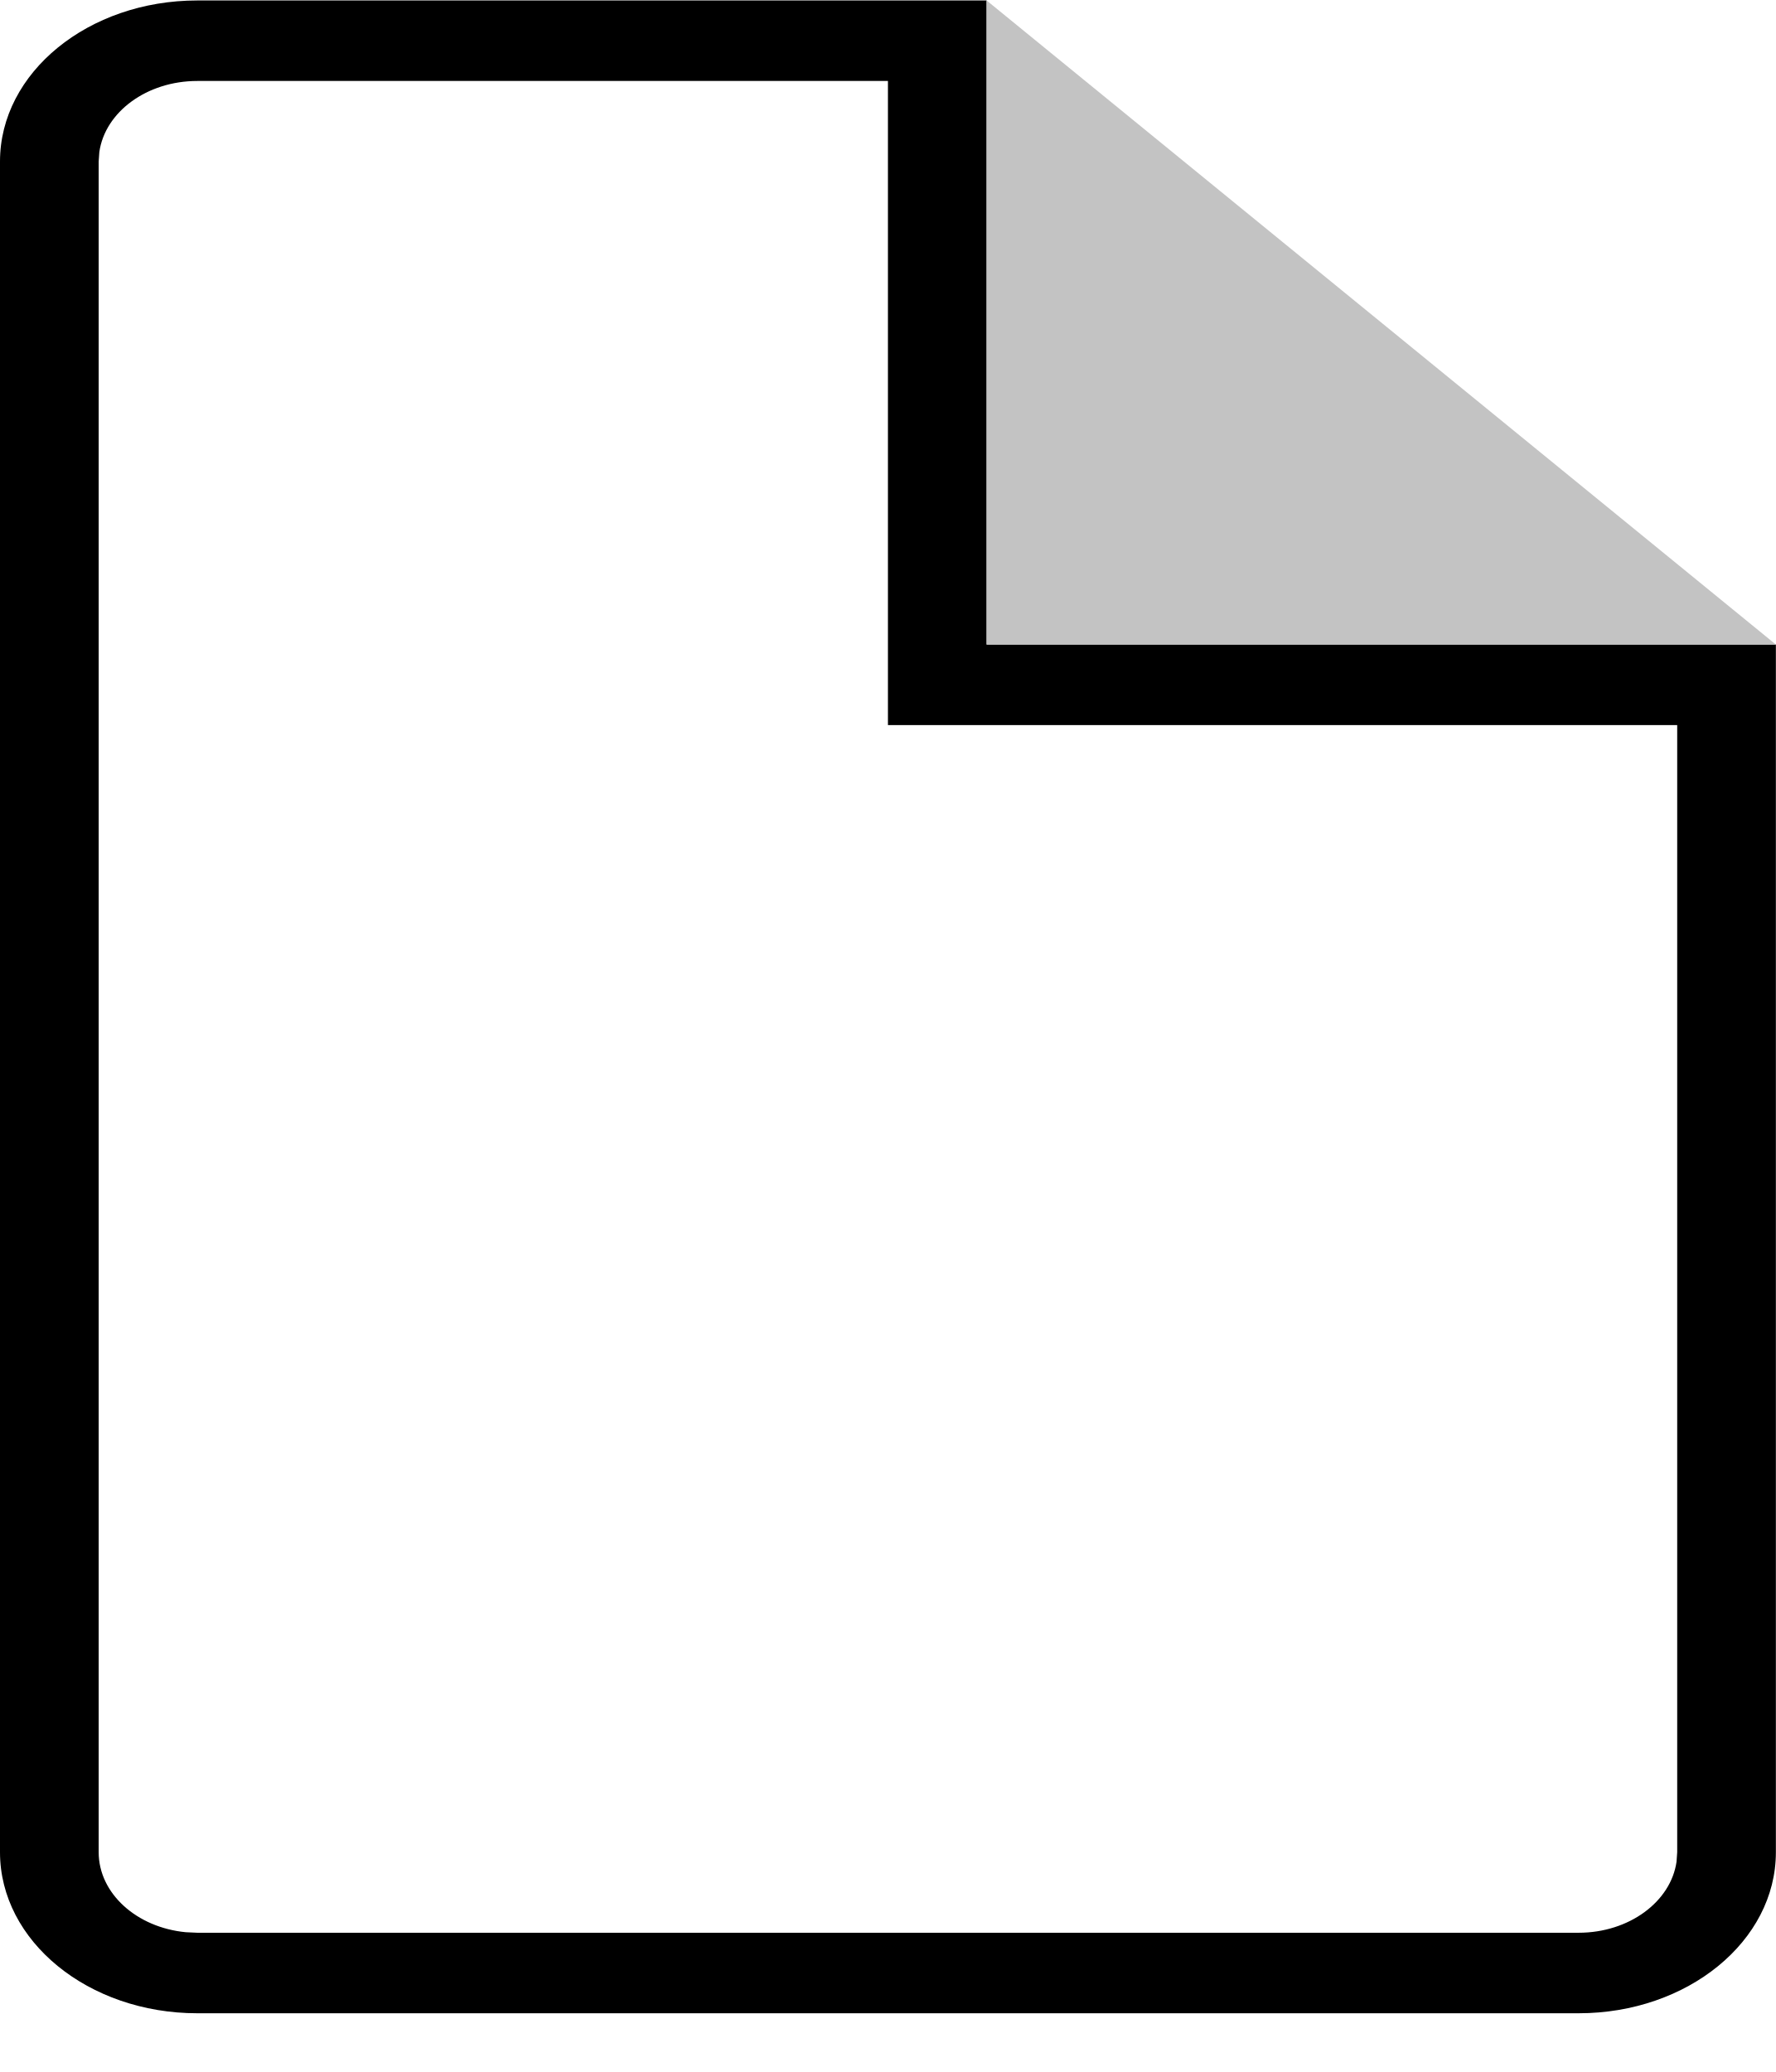
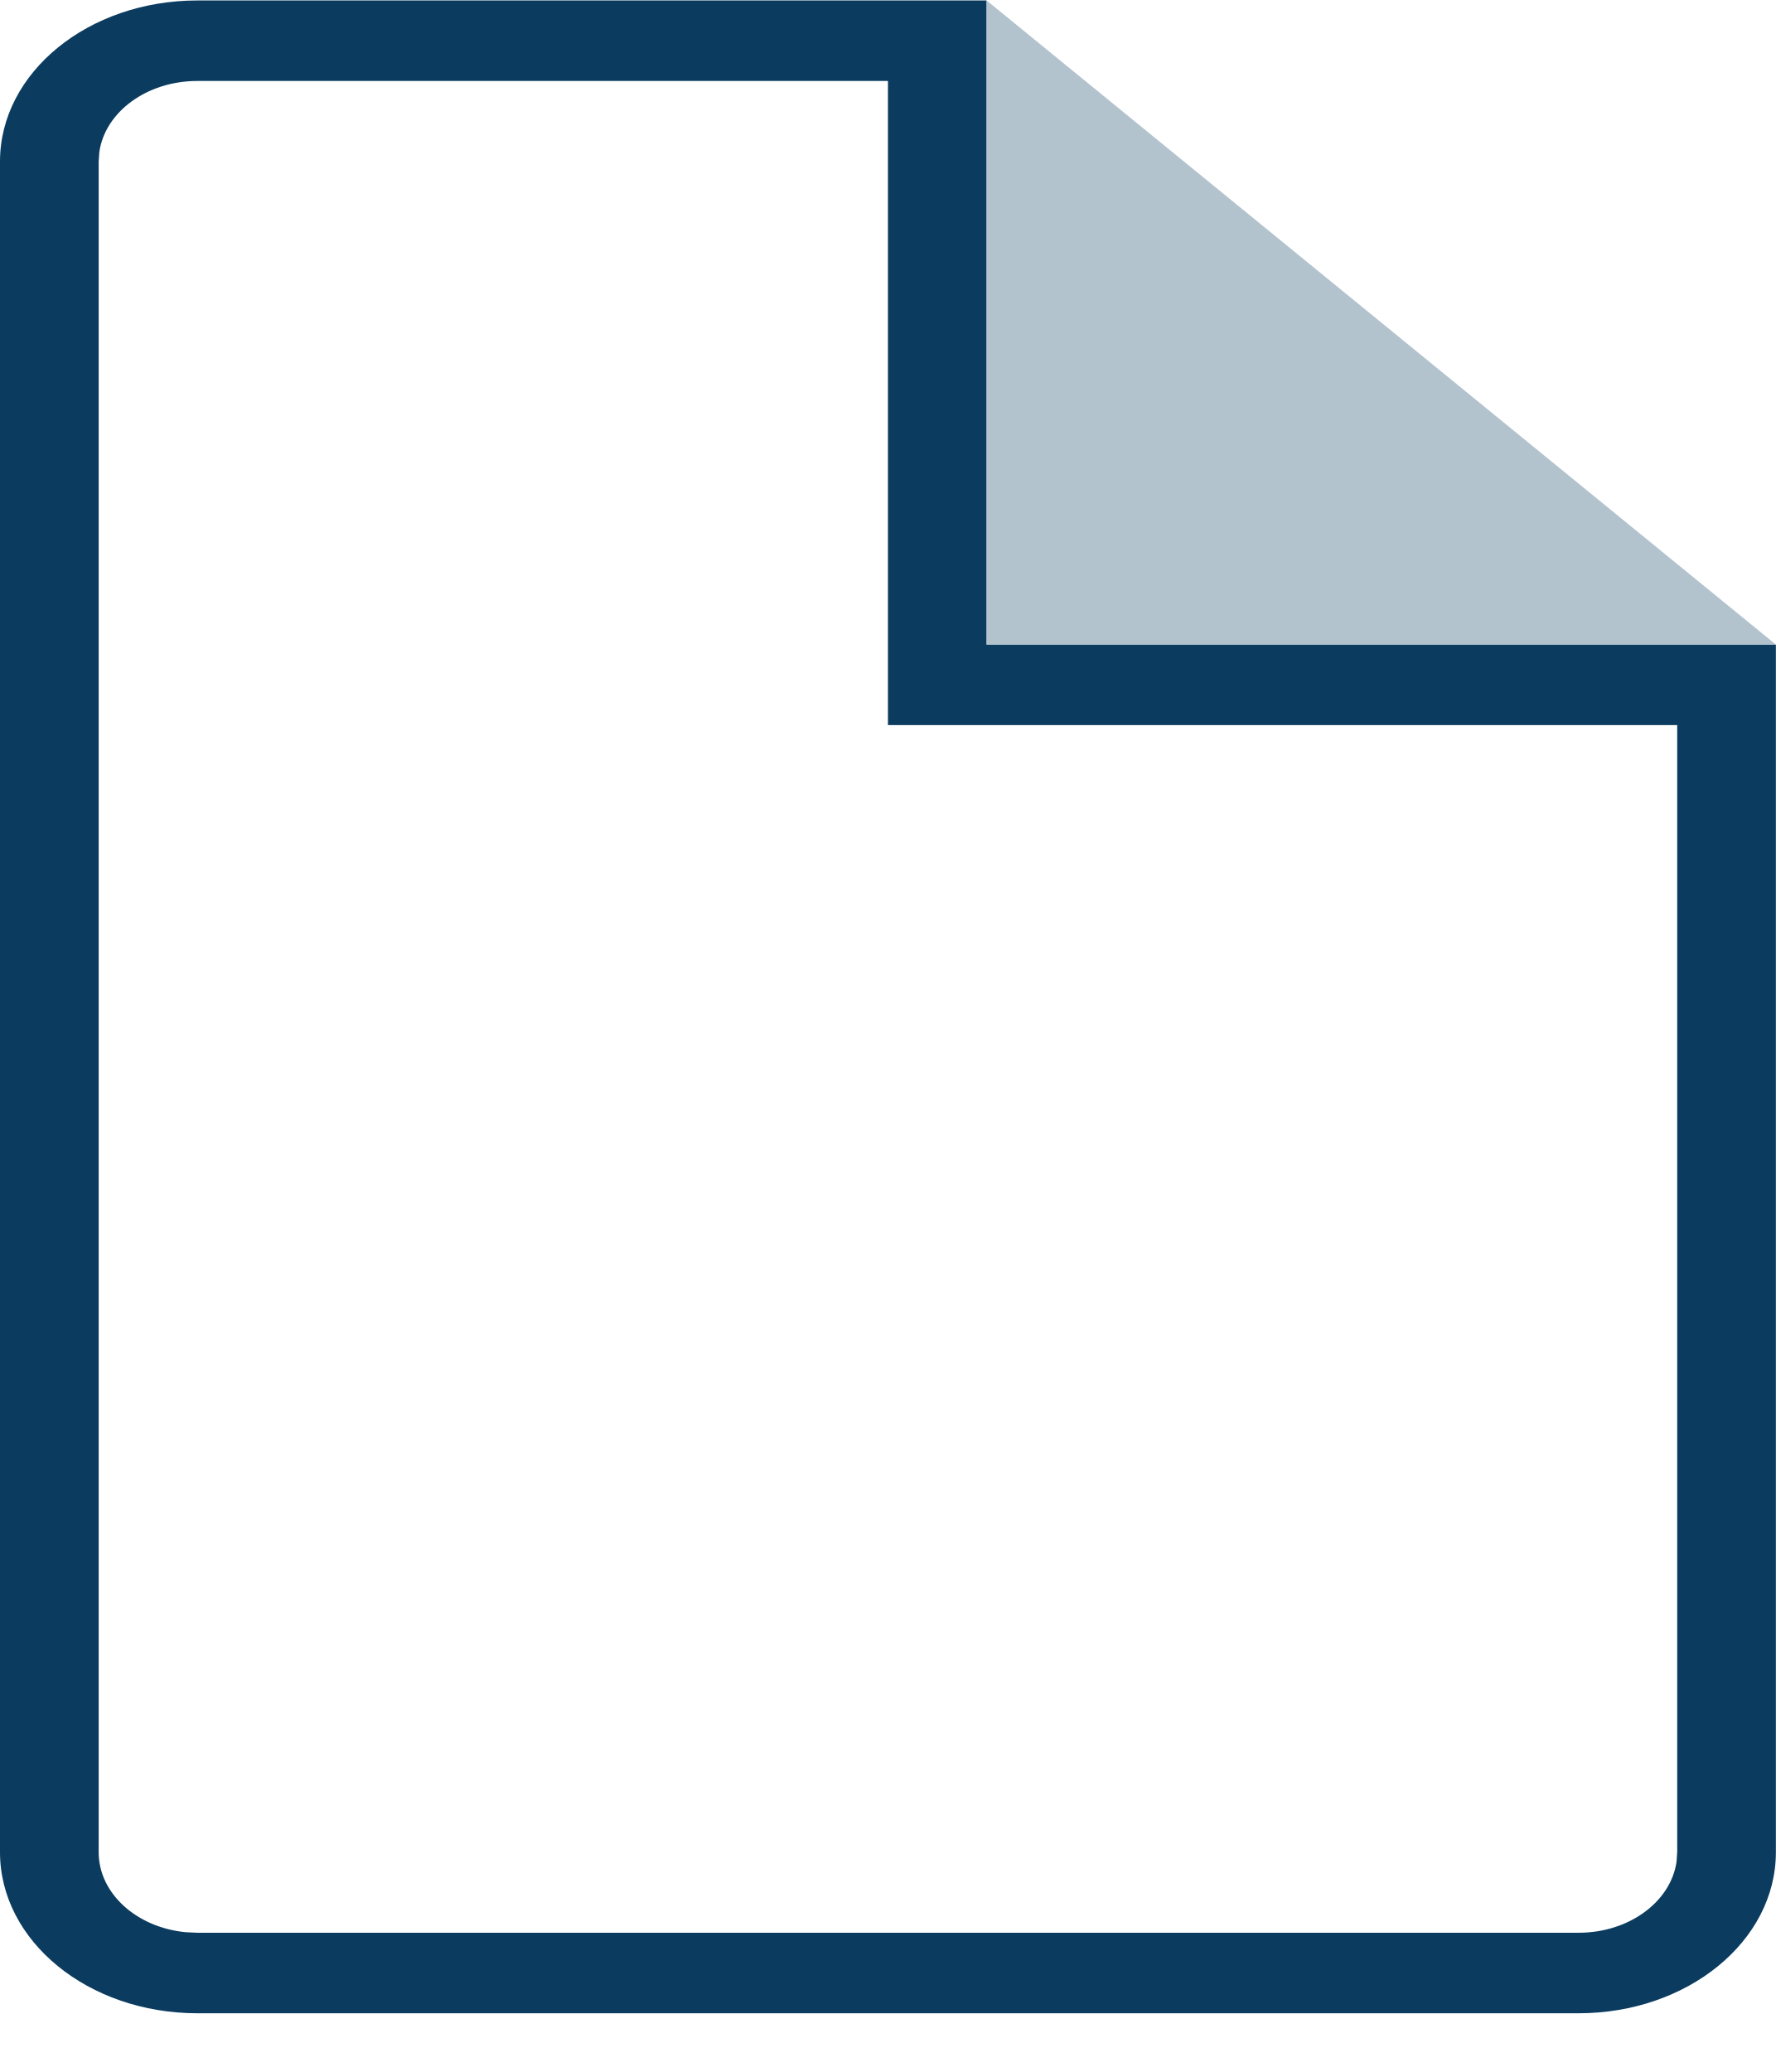
<svg xmlns="http://www.w3.org/2000/svg" width="30px" height="35px" viewBox="0 0 30 35" version="1.1">
  <g id="Page-1" stroke="none" stroke-width="1" fill="none" fill-rule="evenodd">
    <g id="icon-file" transform="translate(-0, 0.007805)" fill-rule="nonzero">
-       <path d="M16.667,10.88 L30,10.88 L30,31.28 C30,32.782 28.508,34 26.667,34 L3.333,34 C1.492,34 0,32.782 0,31.28 L0,2.72 C0,1.218 1.492,0 3.333,0 L16.667,0 L16.667,10.88 Z M15,1.36 L3.333,1.36 C2.479,1.36 1.774,1.885 1.678,2.561 L1.667,2.72 L1.667,31.28 C1.667,31.977 2.31,32.552 3.139,32.631 L3.333,32.64 L26.667,32.64 C27.521,32.64 28.226,32.115 28.322,31.439 L28.333,31.28 L28.333,12.24 L15,12.24 L15,1.36 Z" id="Shape" fill="#000000" />
-       <polygon id="Path" fill="#C3C3C3" points="16.667 0 30 10.88 16.667 10.88" />
+       <path d="M16.667,10.88 L30,10.88 L30,31.28 C30,32.782 28.508,34 26.667,34 L3.333,34 C1.492,34 0,32.782 0,31.28 L0,2.72 C0,1.218 1.492,0 3.333,0 L16.667,0 L16.667,10.88 Z M15,1.36 L3.333,1.36 C2.479,1.36 1.774,1.885 1.678,2.561 L1.667,2.72 L1.667,31.28 C1.667,31.977 2.31,32.552 3.139,32.631 L3.333,32.64 L26.667,32.64 C27.521,32.64 28.226,32.115 28.322,31.439 L28.333,31.28 L28.333,12.24 L15,12.24 L15,1.36 Z" id="Shape" fill="#0B3C5F" />
+       <polygon id="Path" fill="#B3C3CE" points="16.667 0 30 10.88 16.667 10.88" />
    </g>
  </g>
</svg>
